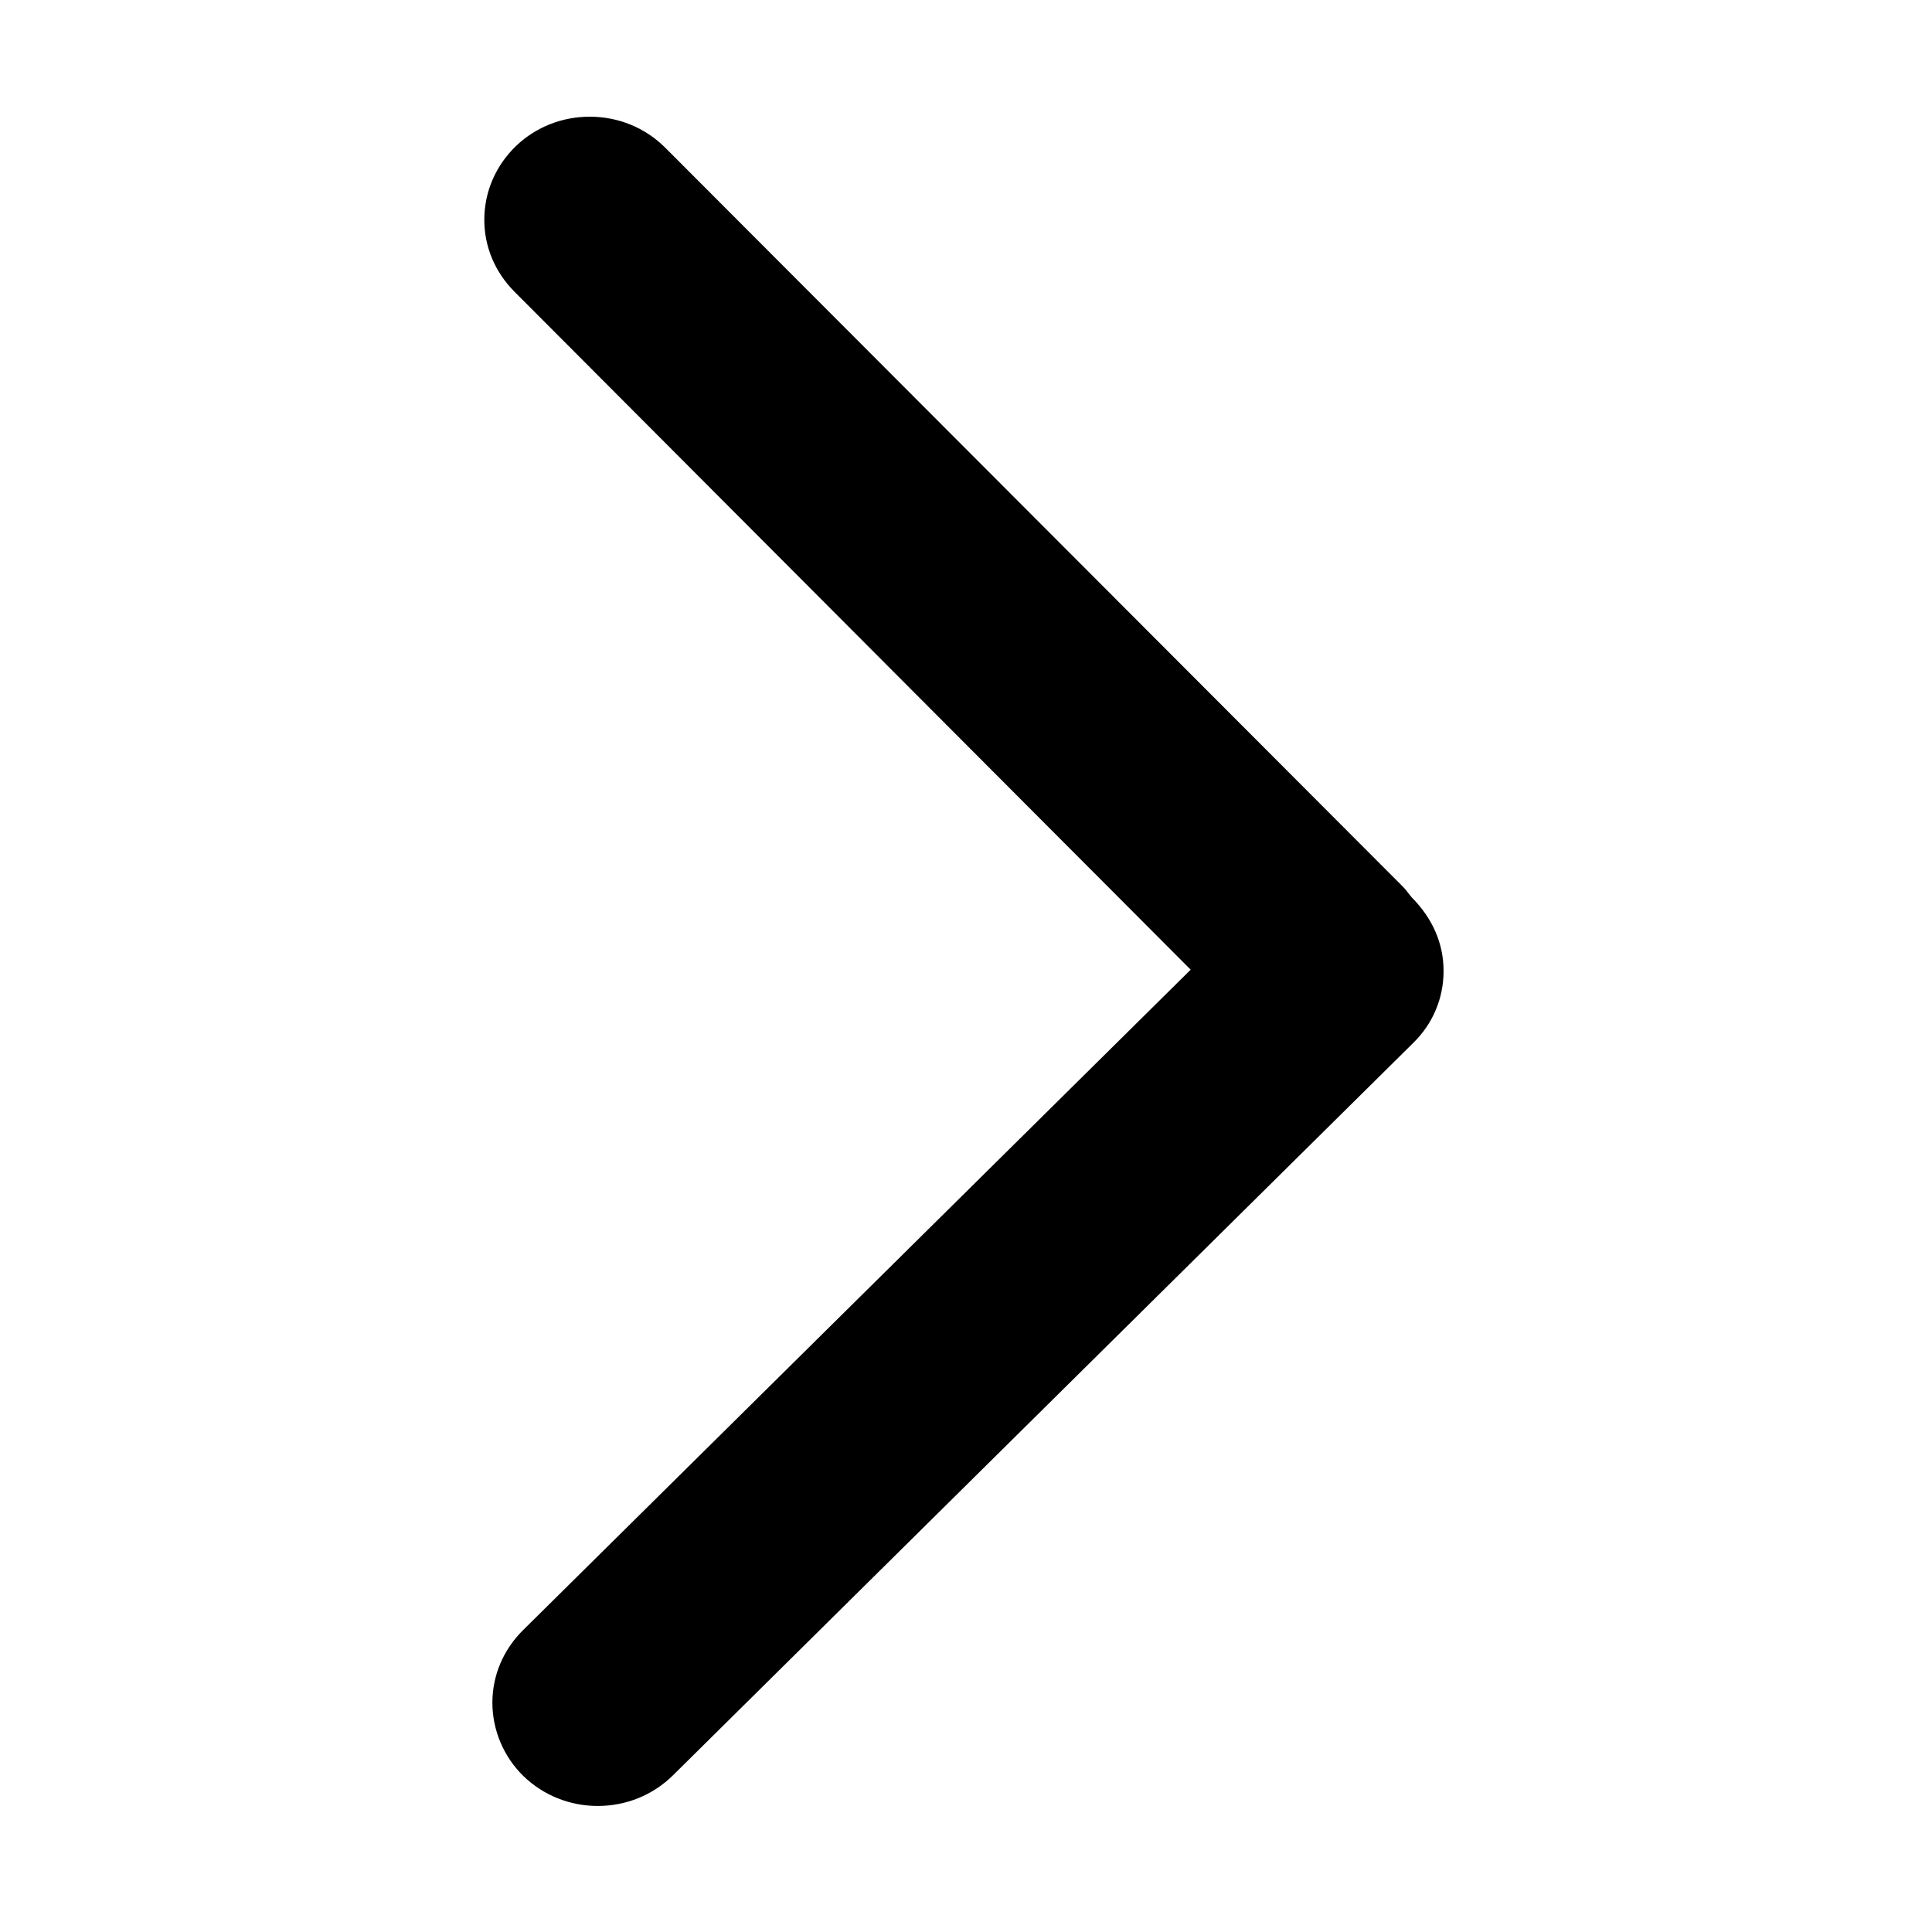
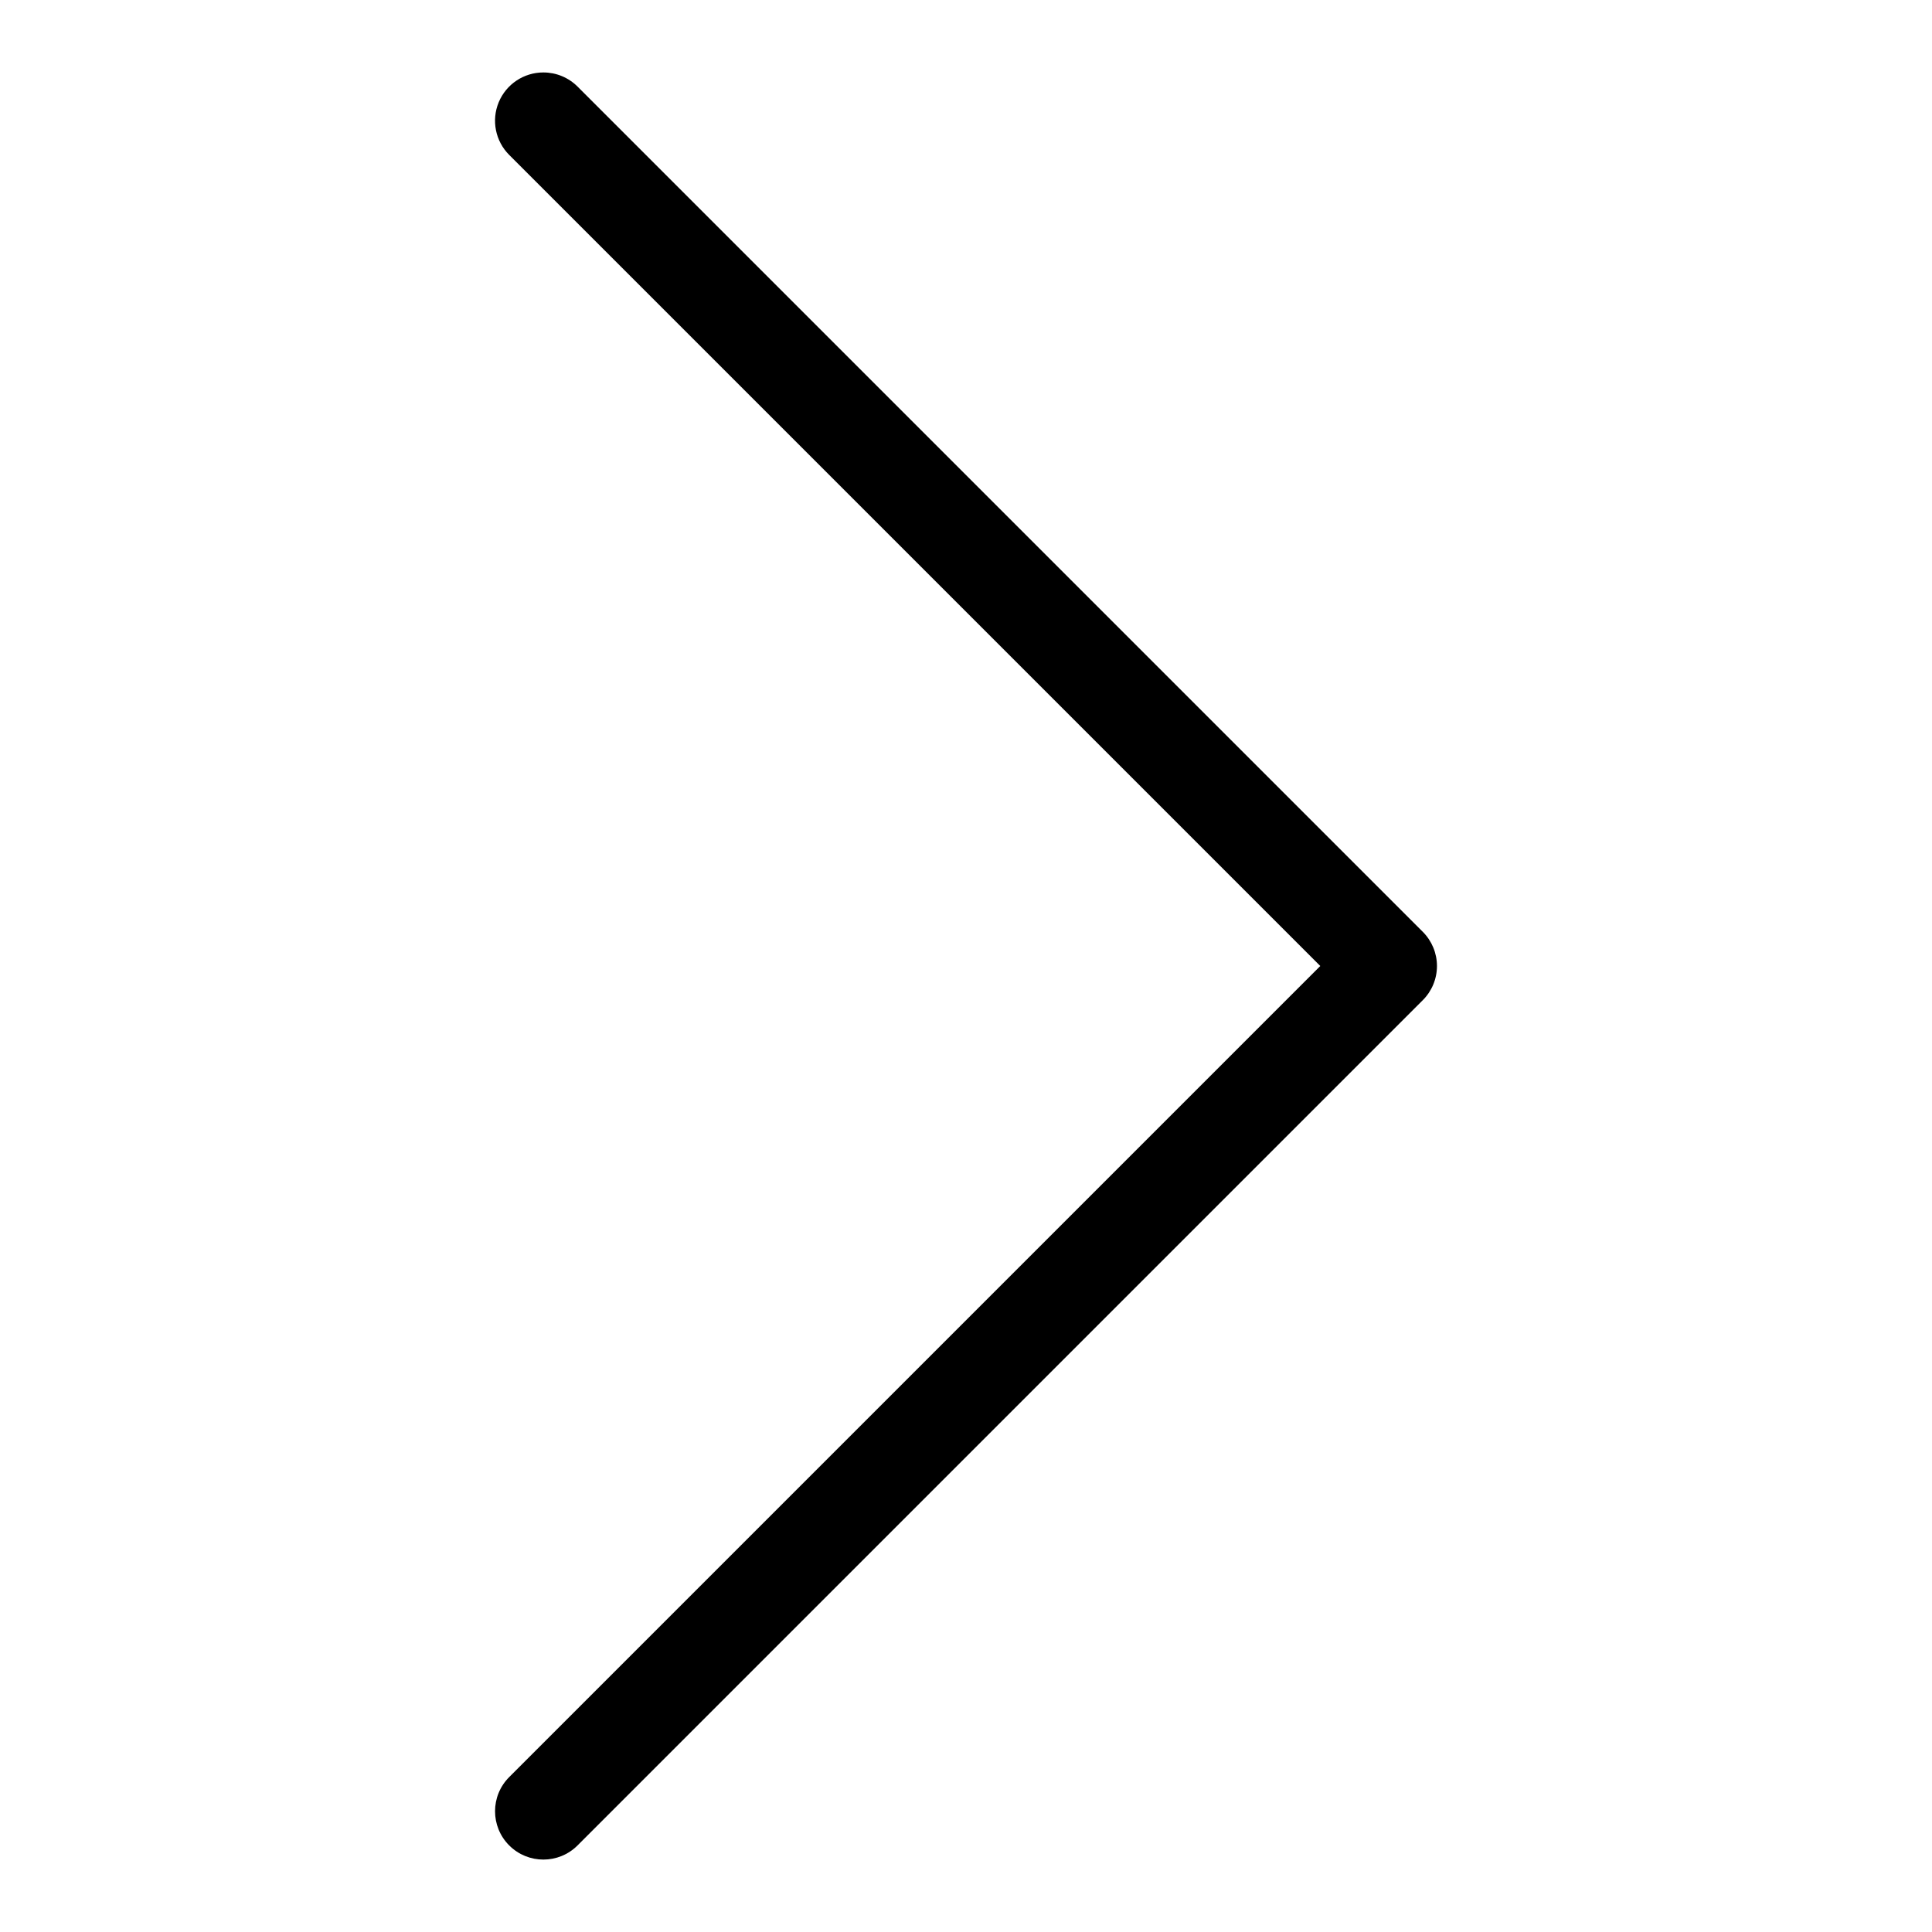
- <svg xmlns="http://www.w3.org/2000/svg" t="1603787429093" class="icon" viewBox="0 0 1024 1024" version="1.1" p-id="3034" width="200" height="200">
+ <svg xmlns="http://www.w3.org/2000/svg" class="icon" viewBox="0 0 1024 1024" version="1.1" width="200" height="200">
  <defs>
    <style type="text/css" />
  </defs>
-   <path d="M312.563 61.856c15.286 0 29.522 5.879 40.167 16.564l389.696 390.391c1.425 1.393 2.538 2.578 3.45 3.847l2.304 2.905c11.363 11.416 16.946 24.849 16.946 39.069 0 14.476-5.708 28.011-16.057 38.111L356.692 940.959c-10.613 10.467-24.785 16.237-39.893 16.237-14.772 0-28.726-5.6-39.288-15.754-10.497-10.186-16.539-24.391-16.539-38.952 0-14.383 5.722-28.01 16.143-38.367l353.969-350.17L272.599 154.524c-10.249-10.31-15.909-23.782-15.909-37.994 0-14.889 6.052-28.859 17-39.334C284.109 67.307 297.939 61.856 312.563 61.856z" p-id="3035" />
+   <path d="M288 38.4a25.6 25.6 0 0 1 18.112 7.488l448 448a25.6 25.6 0 0 1 0 36.224l-448 448a25.6 25.6 0 0 1-36.224-36.224L699.776 512 269.888 82.112A25.6 25.6 0 0 1 288 38.4z" />
</svg>
